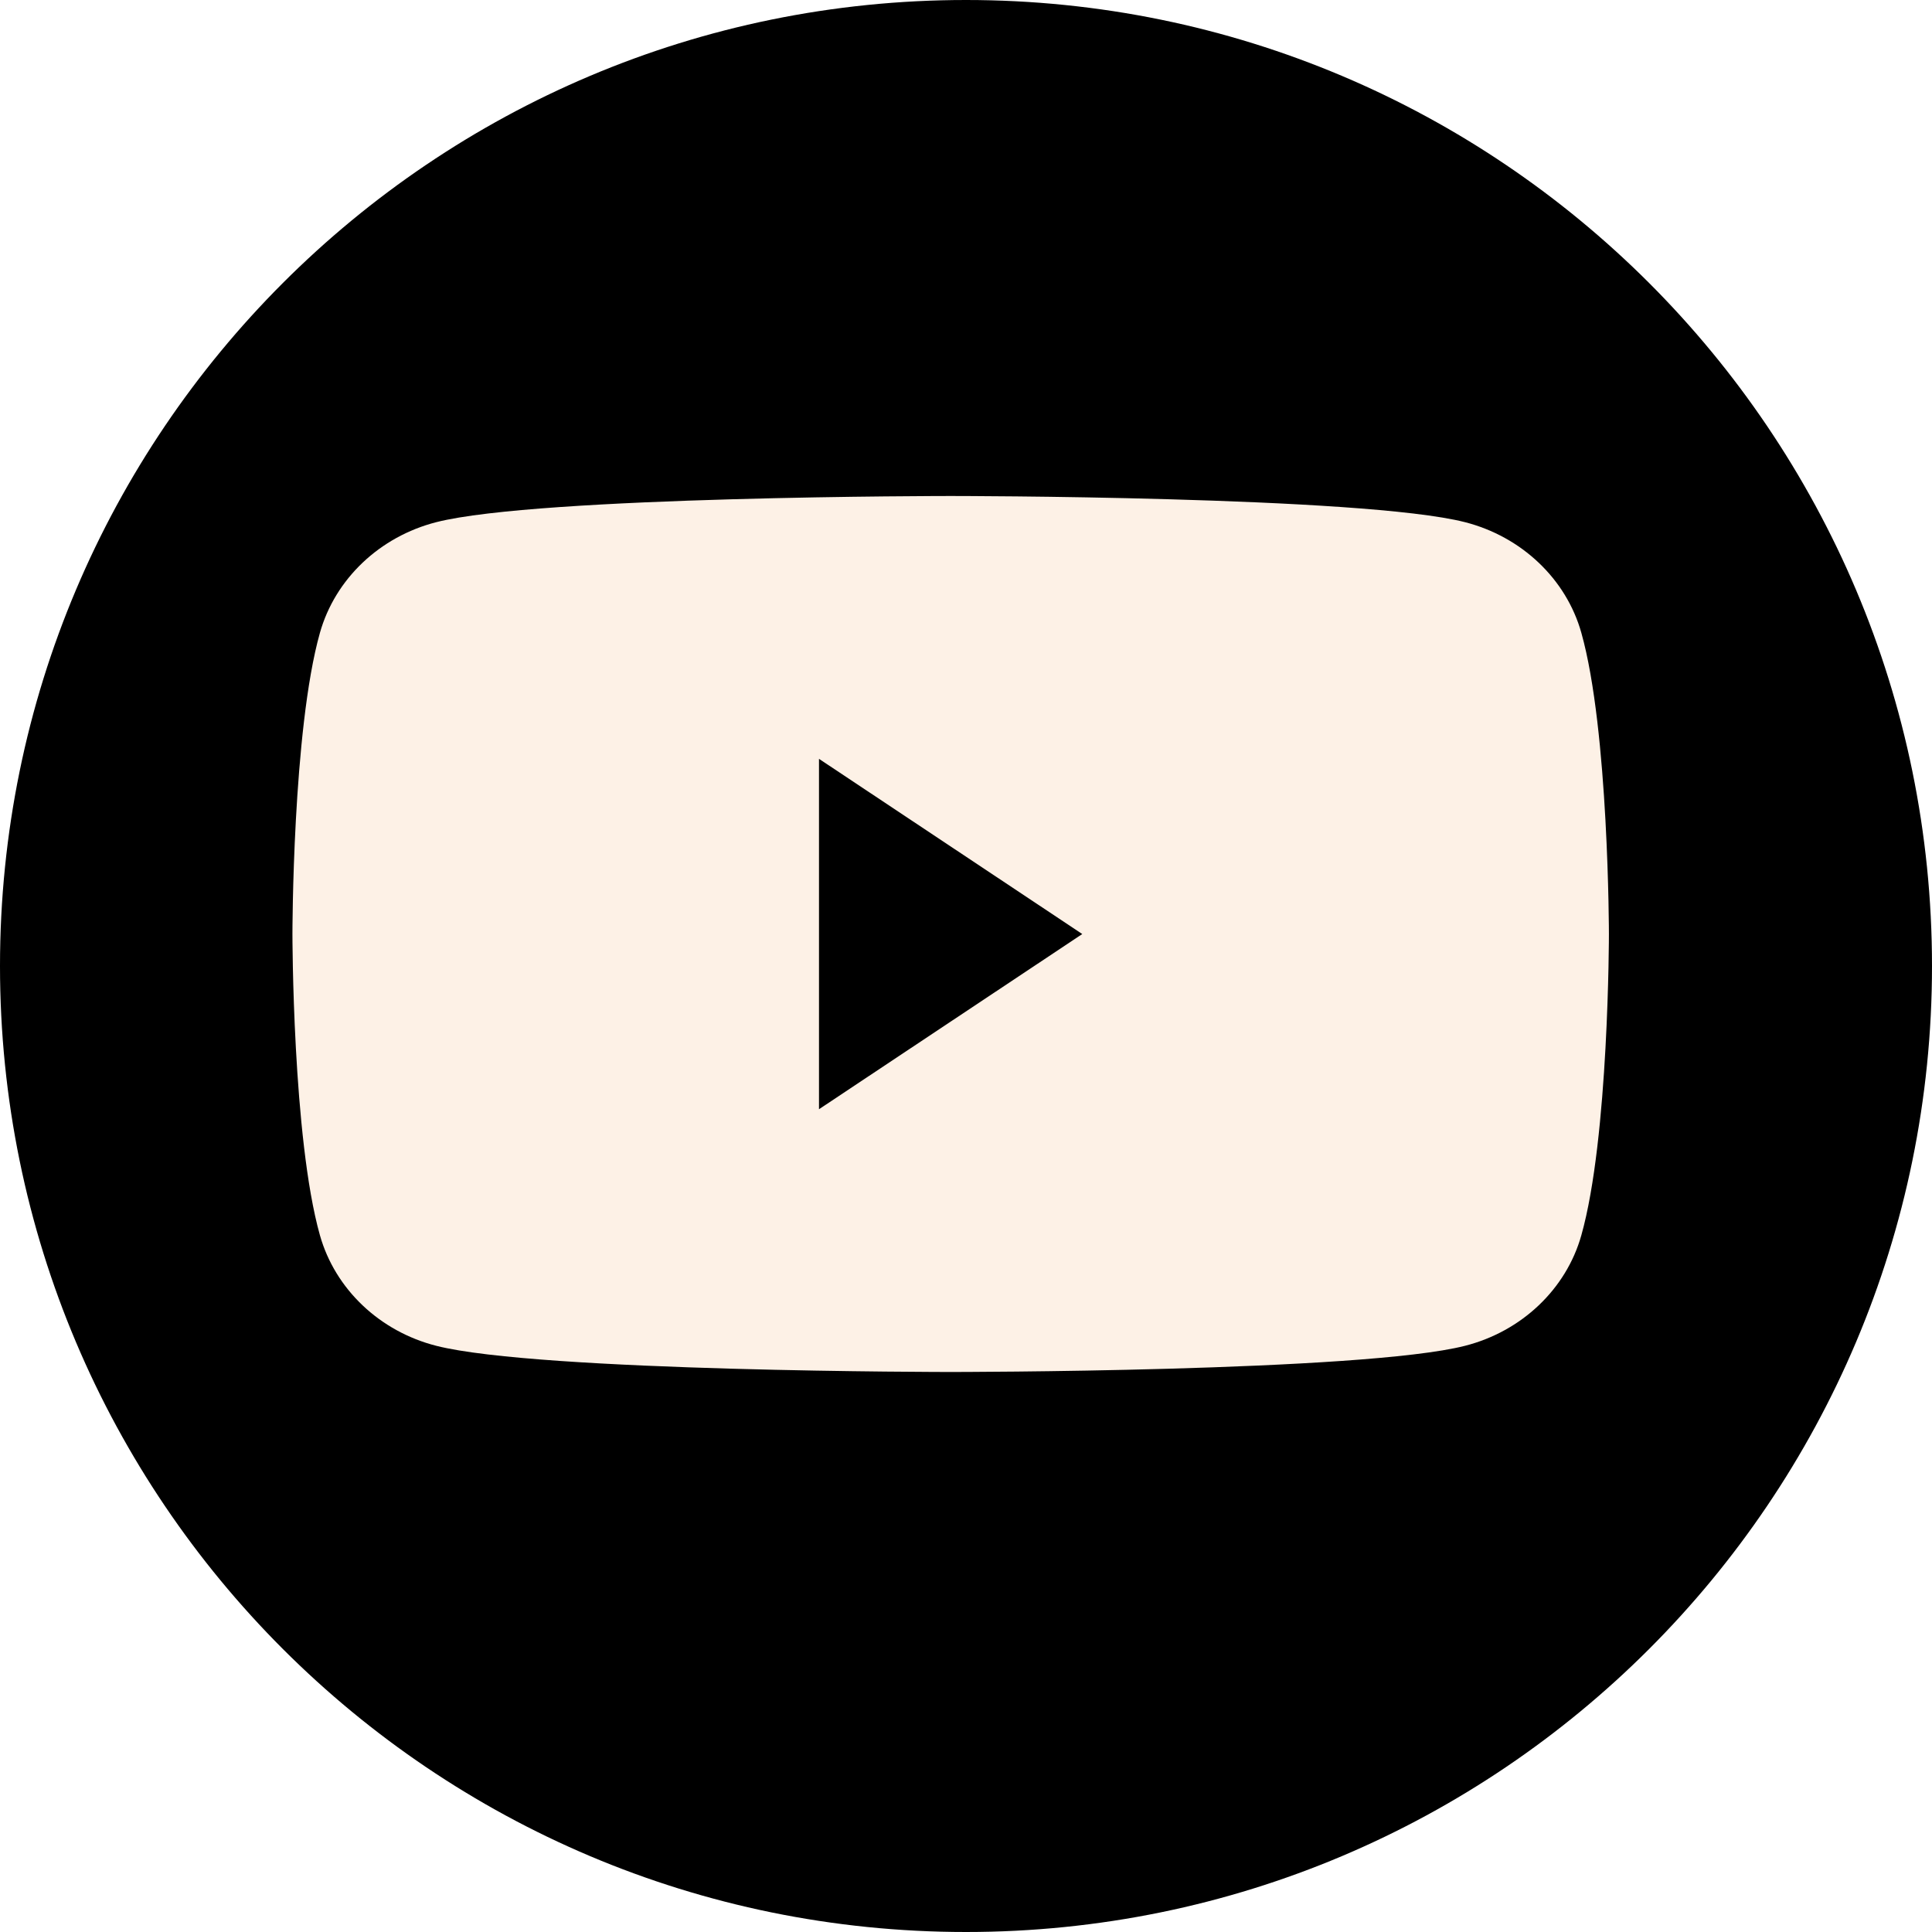
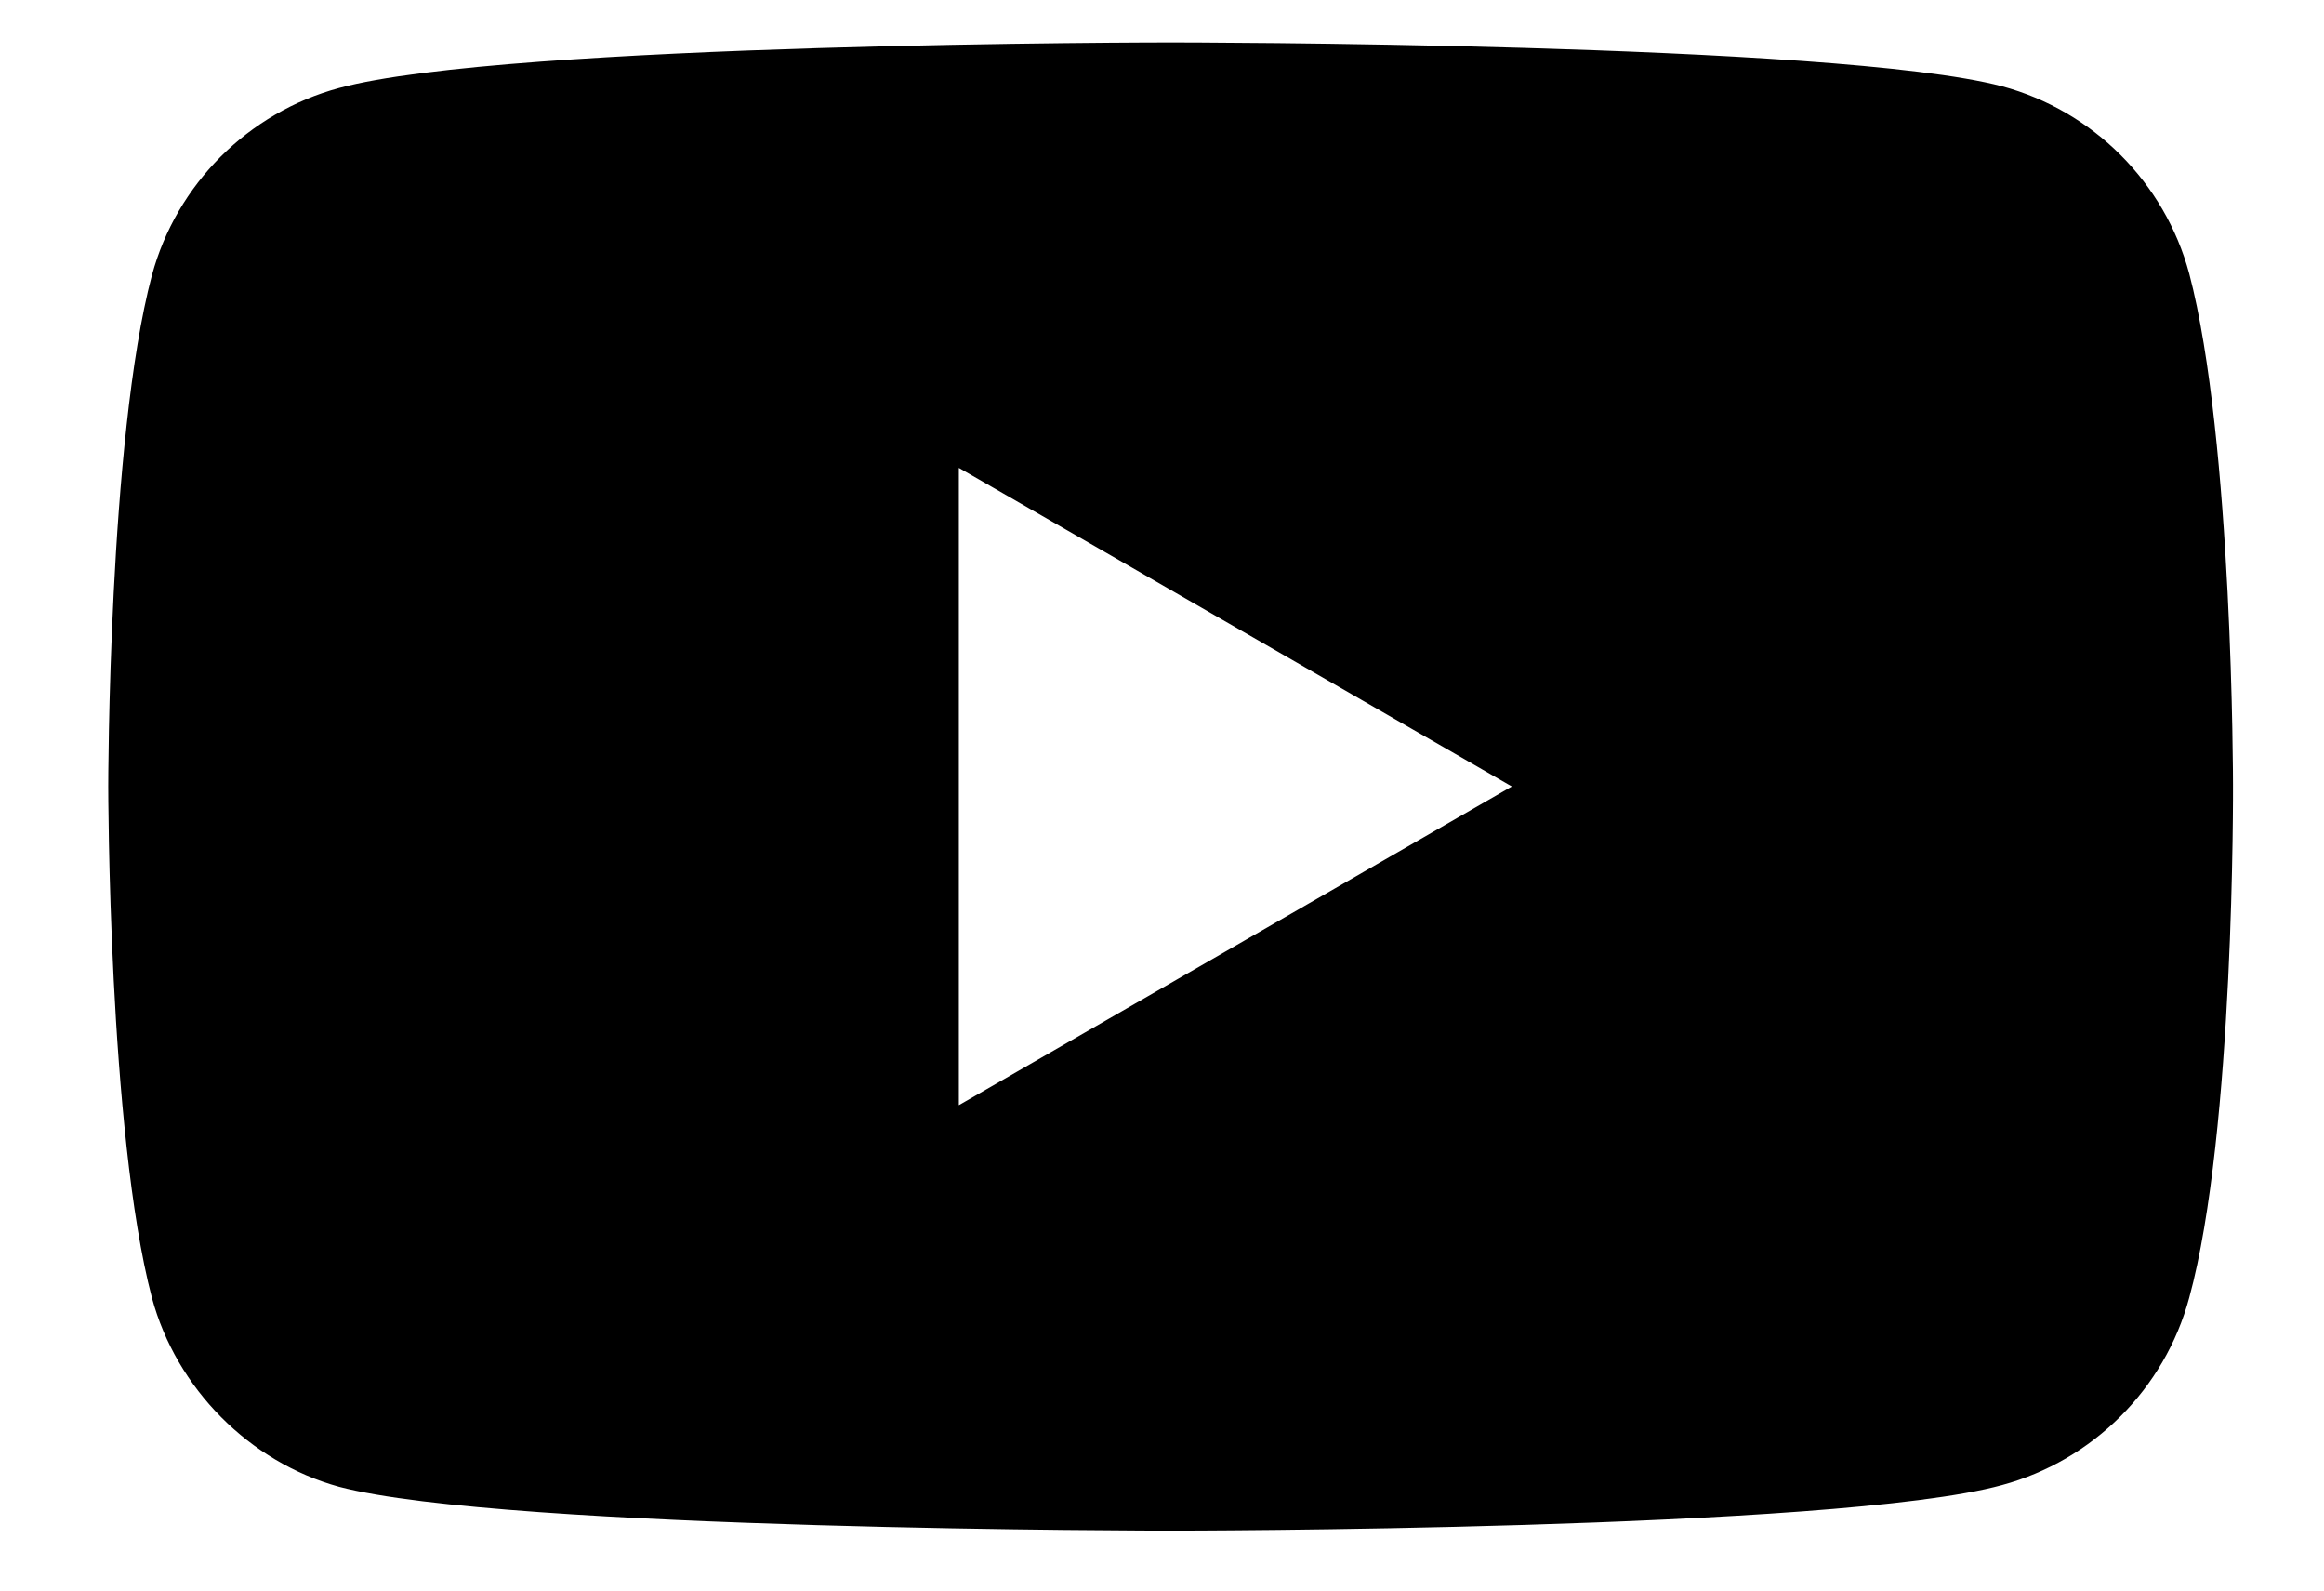
- <svg xmlns="http://www.w3.org/2000/svg" width="22" height="22" viewBox="0 0 22 22" fill="none">
-   <circle cx="11" cy="11" r="11" fill="currentColor" />
-   <path d="M18.007 7.206C17.835 6.593 17.327 6.111 16.682 5.946C15.513 5.648 10.825 5.648 10.825 5.648C10.825 5.648 6.137 5.648 4.968 5.946C4.323 6.111 3.816 6.593 3.643 7.206C3.33 8.317 3.33 10.636 3.33 10.636C3.33 10.636 3.33 12.955 3.643 14.066C3.816 14.679 4.323 15.161 4.968 15.325C6.137 15.623 10.825 15.623 10.825 15.623C10.825 15.623 15.513 15.623 16.682 15.325C17.327 15.161 17.835 14.679 18.007 14.066C18.321 12.955 18.321 10.636 18.321 10.636C18.321 10.636 18.32 8.317 18.007 7.206Z" fill="#FDF1E6" />
-   <path d="M9.326 12.631L12.324 10.636L9.326 8.641V12.631Z" fill="currentColor" />
+ <svg xmlns="http://www.w3.org/2000/svg" width="19" height="13" viewBox="0 0 19 13" fill="currentColor">
+   <path d="M17.898 10.607C17.698 11.351 17.111 11.937 16.367 12.138C15.008 12.51 9.57 12.51 9.57 12.51C9.57 12.51 4.133 12.51 2.773 12.152C2.043 11.952 1.442 11.351 1.242 10.607C0.885 9.247 0.885 6.428 0.885 6.428C0.885 6.428 0.885 3.595 1.242 2.25C1.443 1.506 2.029 0.92 2.773 0.719C4.147 0.347 9.57 0.347 9.57 0.347C9.57 0.347 15.008 0.347 16.367 0.705C17.111 0.905 17.698 1.492 17.898 2.236C18.256 3.595 18.256 6.414 18.256 6.414C18.256 6.414 18.27 9.247 17.898 10.607ZM7.839 3.824V9.033L12.36 6.428L7.839 3.824Z" />
</svg>
